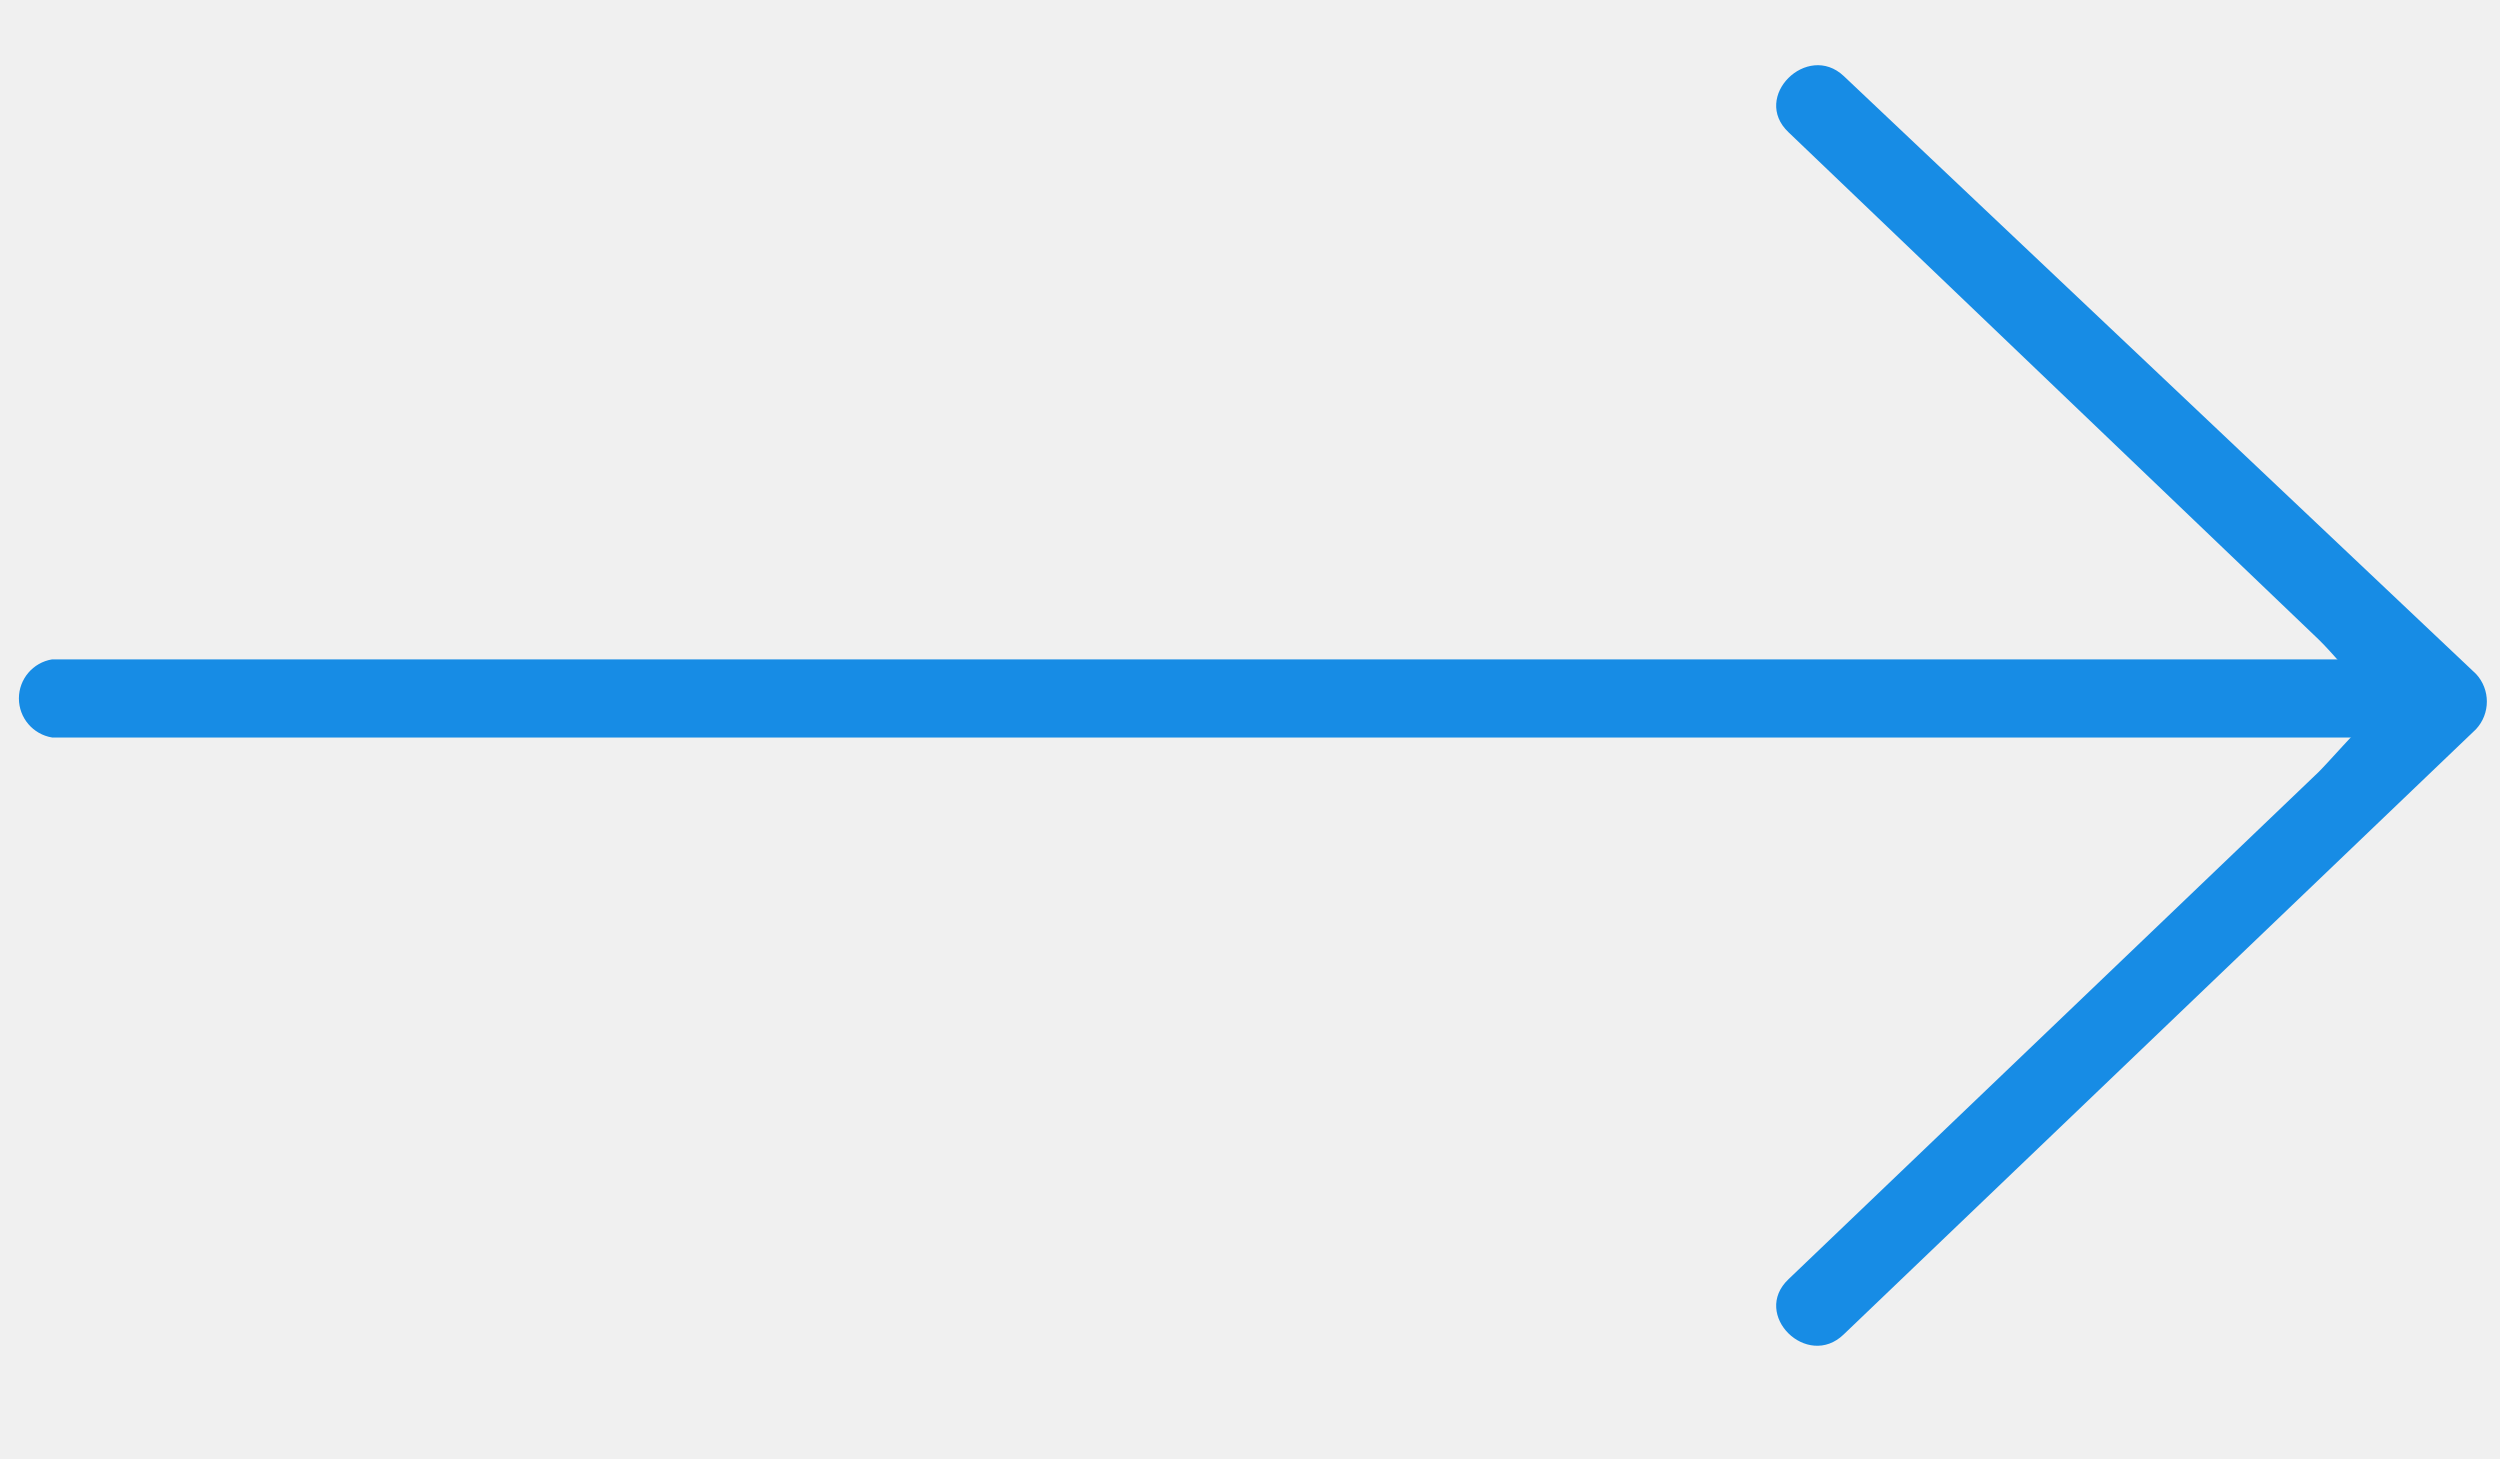
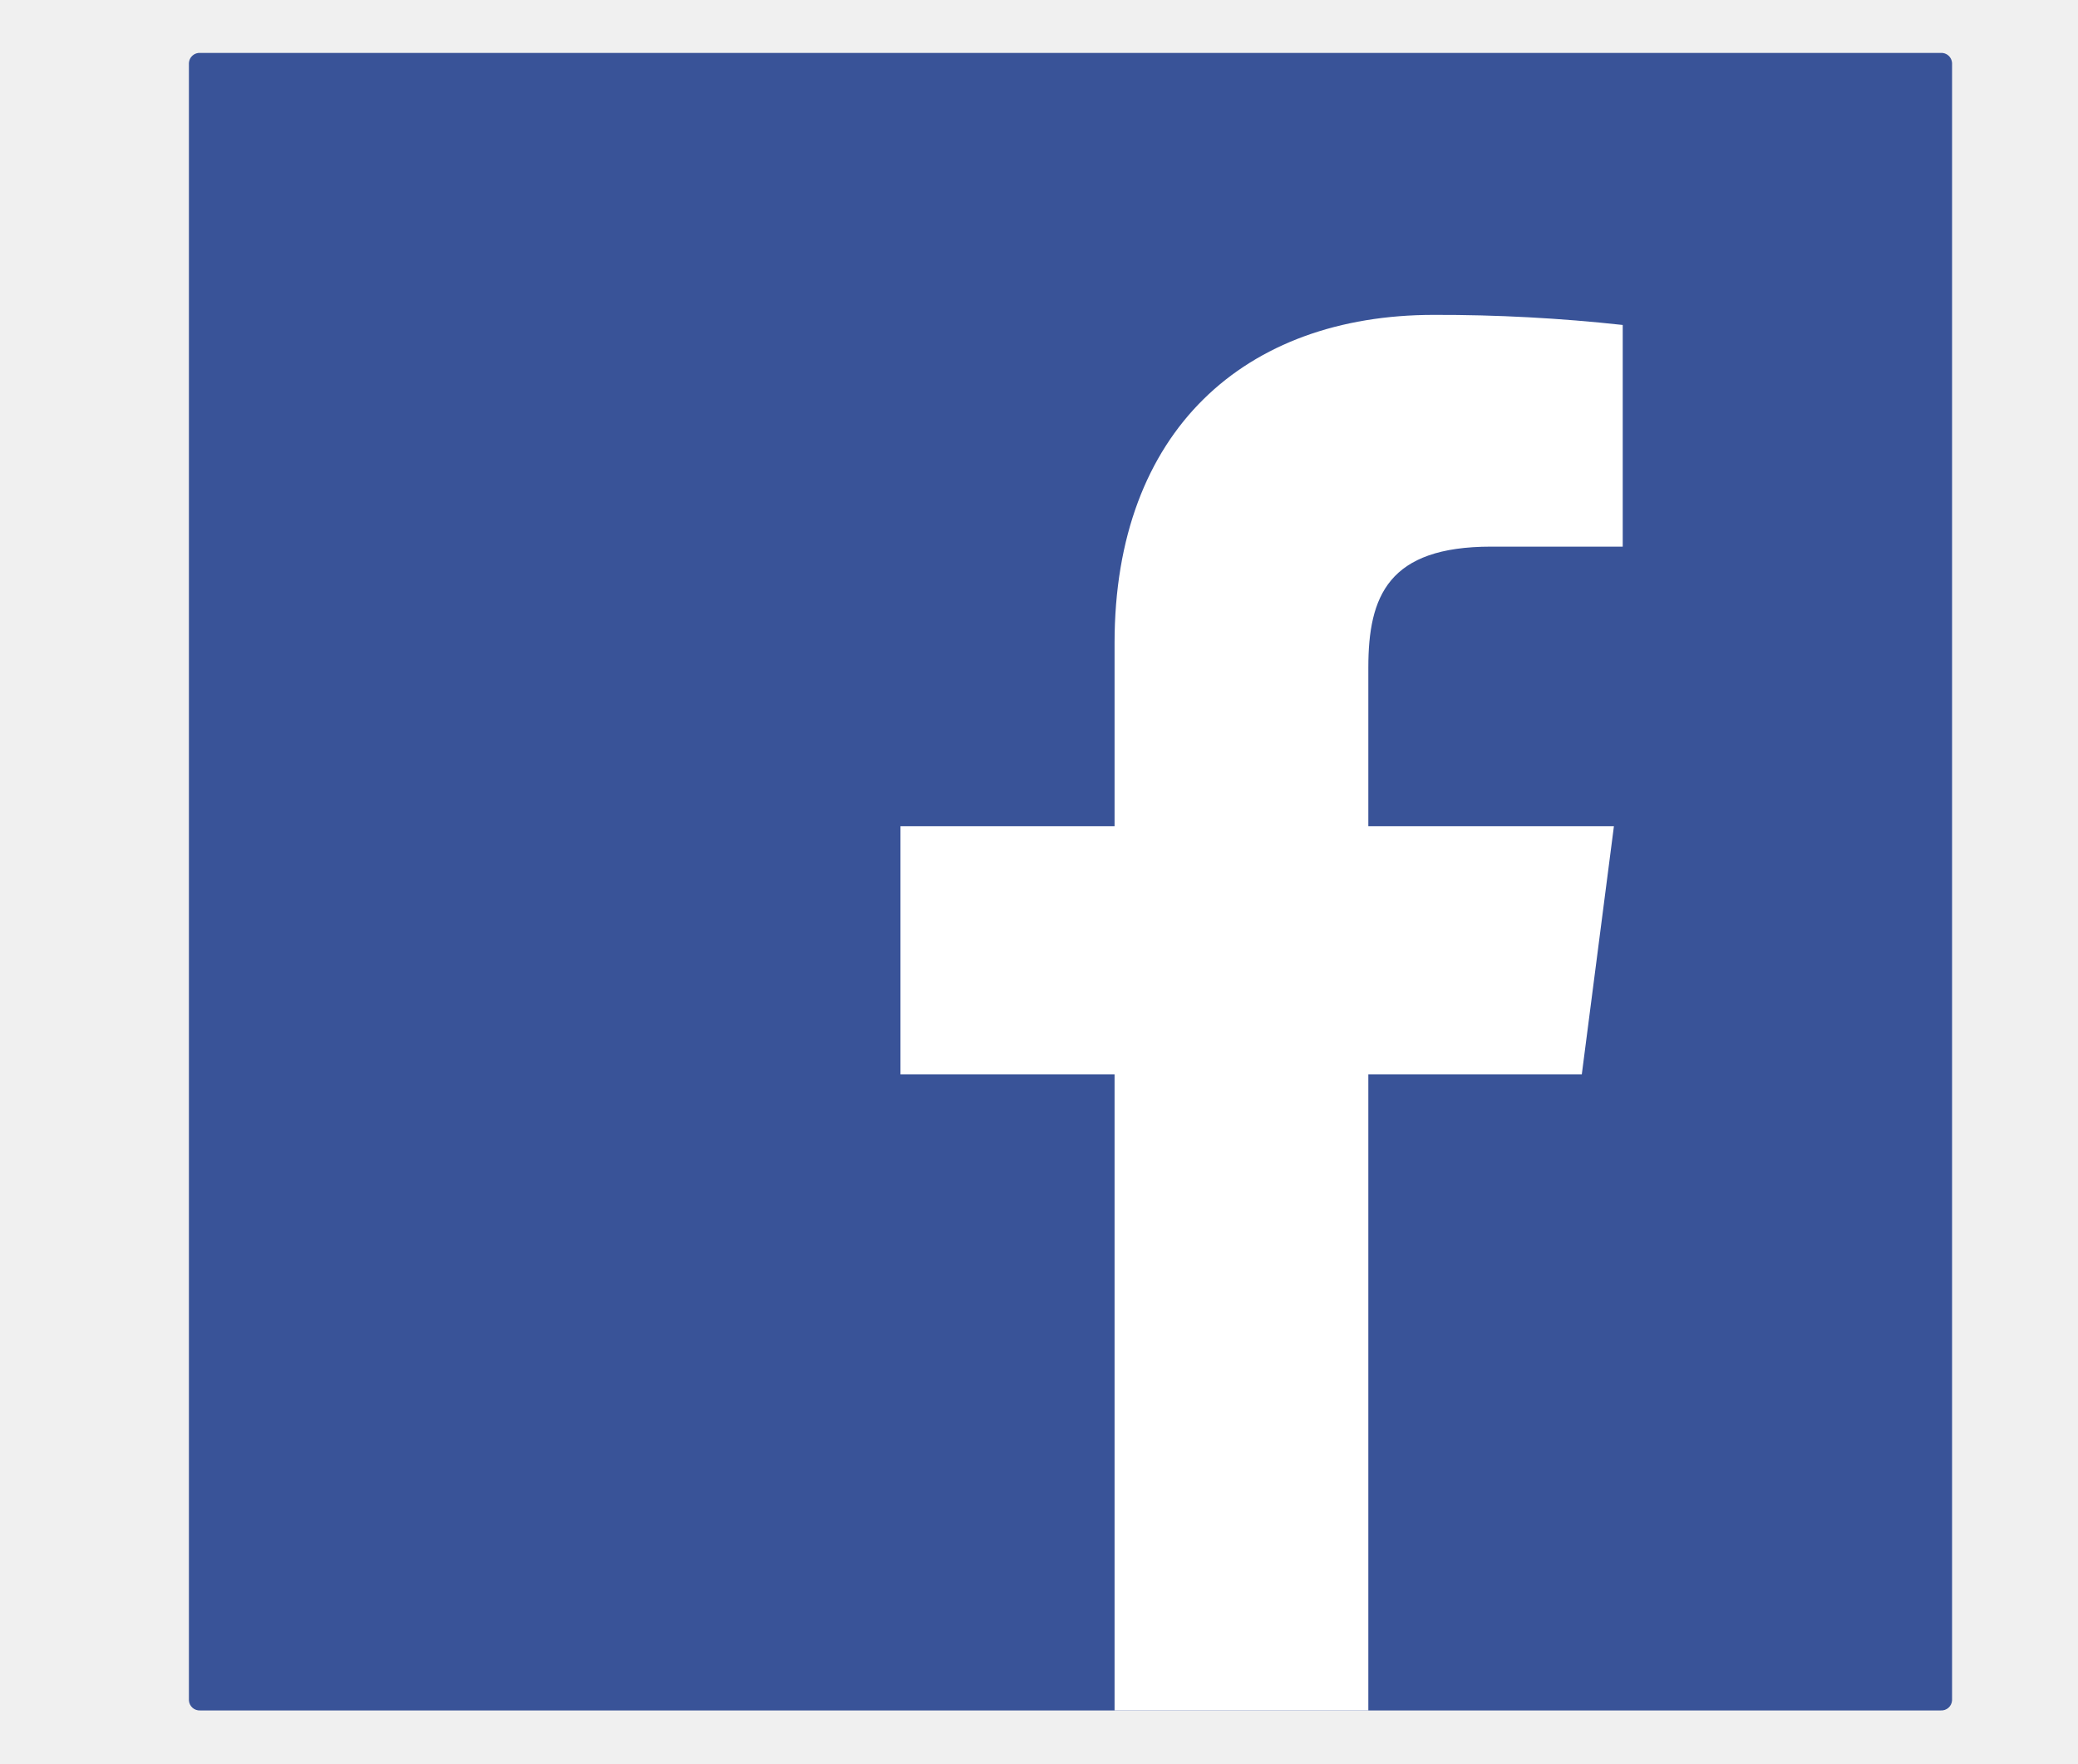
- <svg xmlns="http://www.w3.org/2000/svg" id="Layer_1" data-name="Layer 1" viewBox="0 0 24 14">
+ <svg xmlns="http://www.w3.org/2000/svg" id="Layer_1" data-name="Layer 1" viewBox="0 0 33 28">
  <defs>
-     <style>.cls-1{fill:#178ce5;}</style>
+     <style>.cls-1{fill:#395398;}.cls-2{fill:#fff;}</style>
  </defs>
-   <g id="_Group_" data-name="&lt;Group&gt;">
-     <path class="cls-1" d="M.5,7.08H23.08a.38.38,0,0,0,0-.75H.5a.38.38,0,0,0,0,.75Z" />
-   </g>
-   <path class="cls-1" d="M17.17,1.27l3,2.87,2.09,2c.26.25.89,1.1.92.63s-.71.43-.92.64l-2.09,2-3,2.87c-.36.34.18.87.53.53L23.77,7a.39.39,0,0,0,0-.53L17.7.73c-.35-.33-.89.2-.53.54Z" />
+   <path class="cls-1" d="M31,27a.17.17,0,0,1-.18.16H3.18A.17.17,0,0,1,3,27V1A.17.17,0,0,1,3.18.84H30.82A.17.17,0,0,1,31,1Z" />
+   <path class="cls-2" d="M21.73,27.16V17.06h3.39l.51-3.94h-3.9V10.6c0-1.14.32-1.92,1.95-1.92h2.09V5.16a26.94,26.94,0,0,0-3-.16c-3,0-5.07,1.84-5.07,5.21v2.91h-3.4v3.94h3.4v10.1Z" />
</svg>
